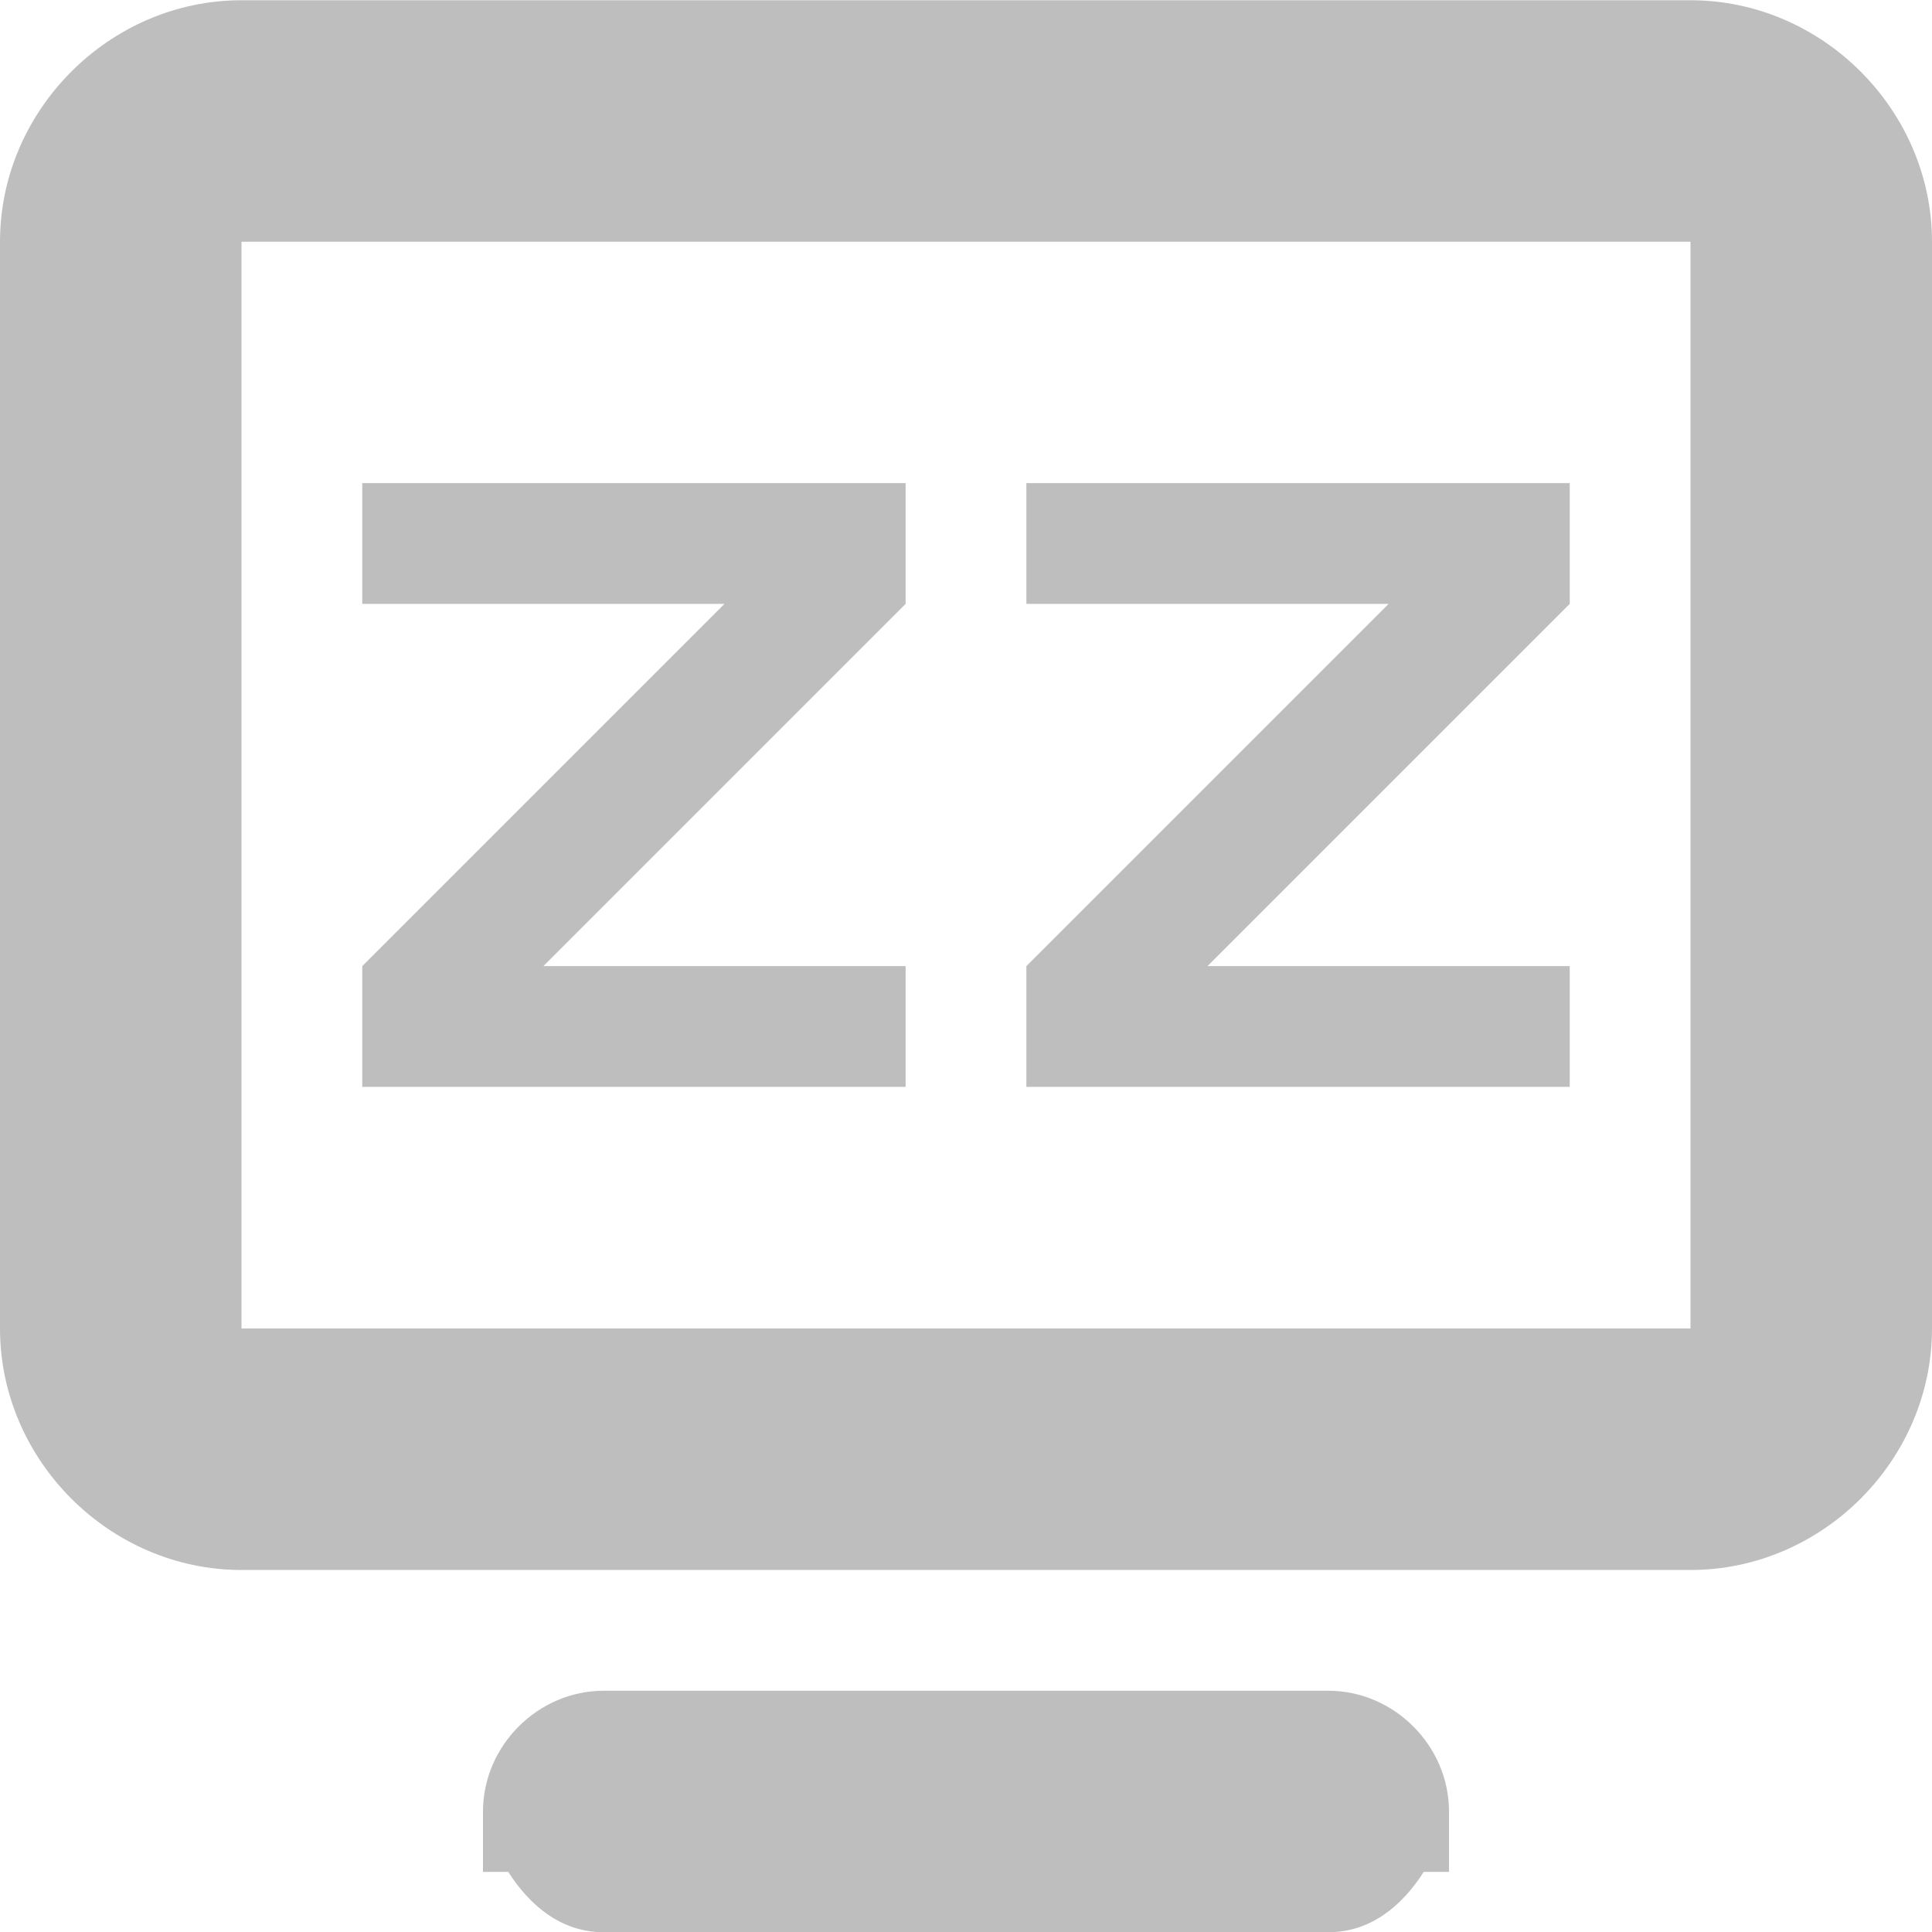
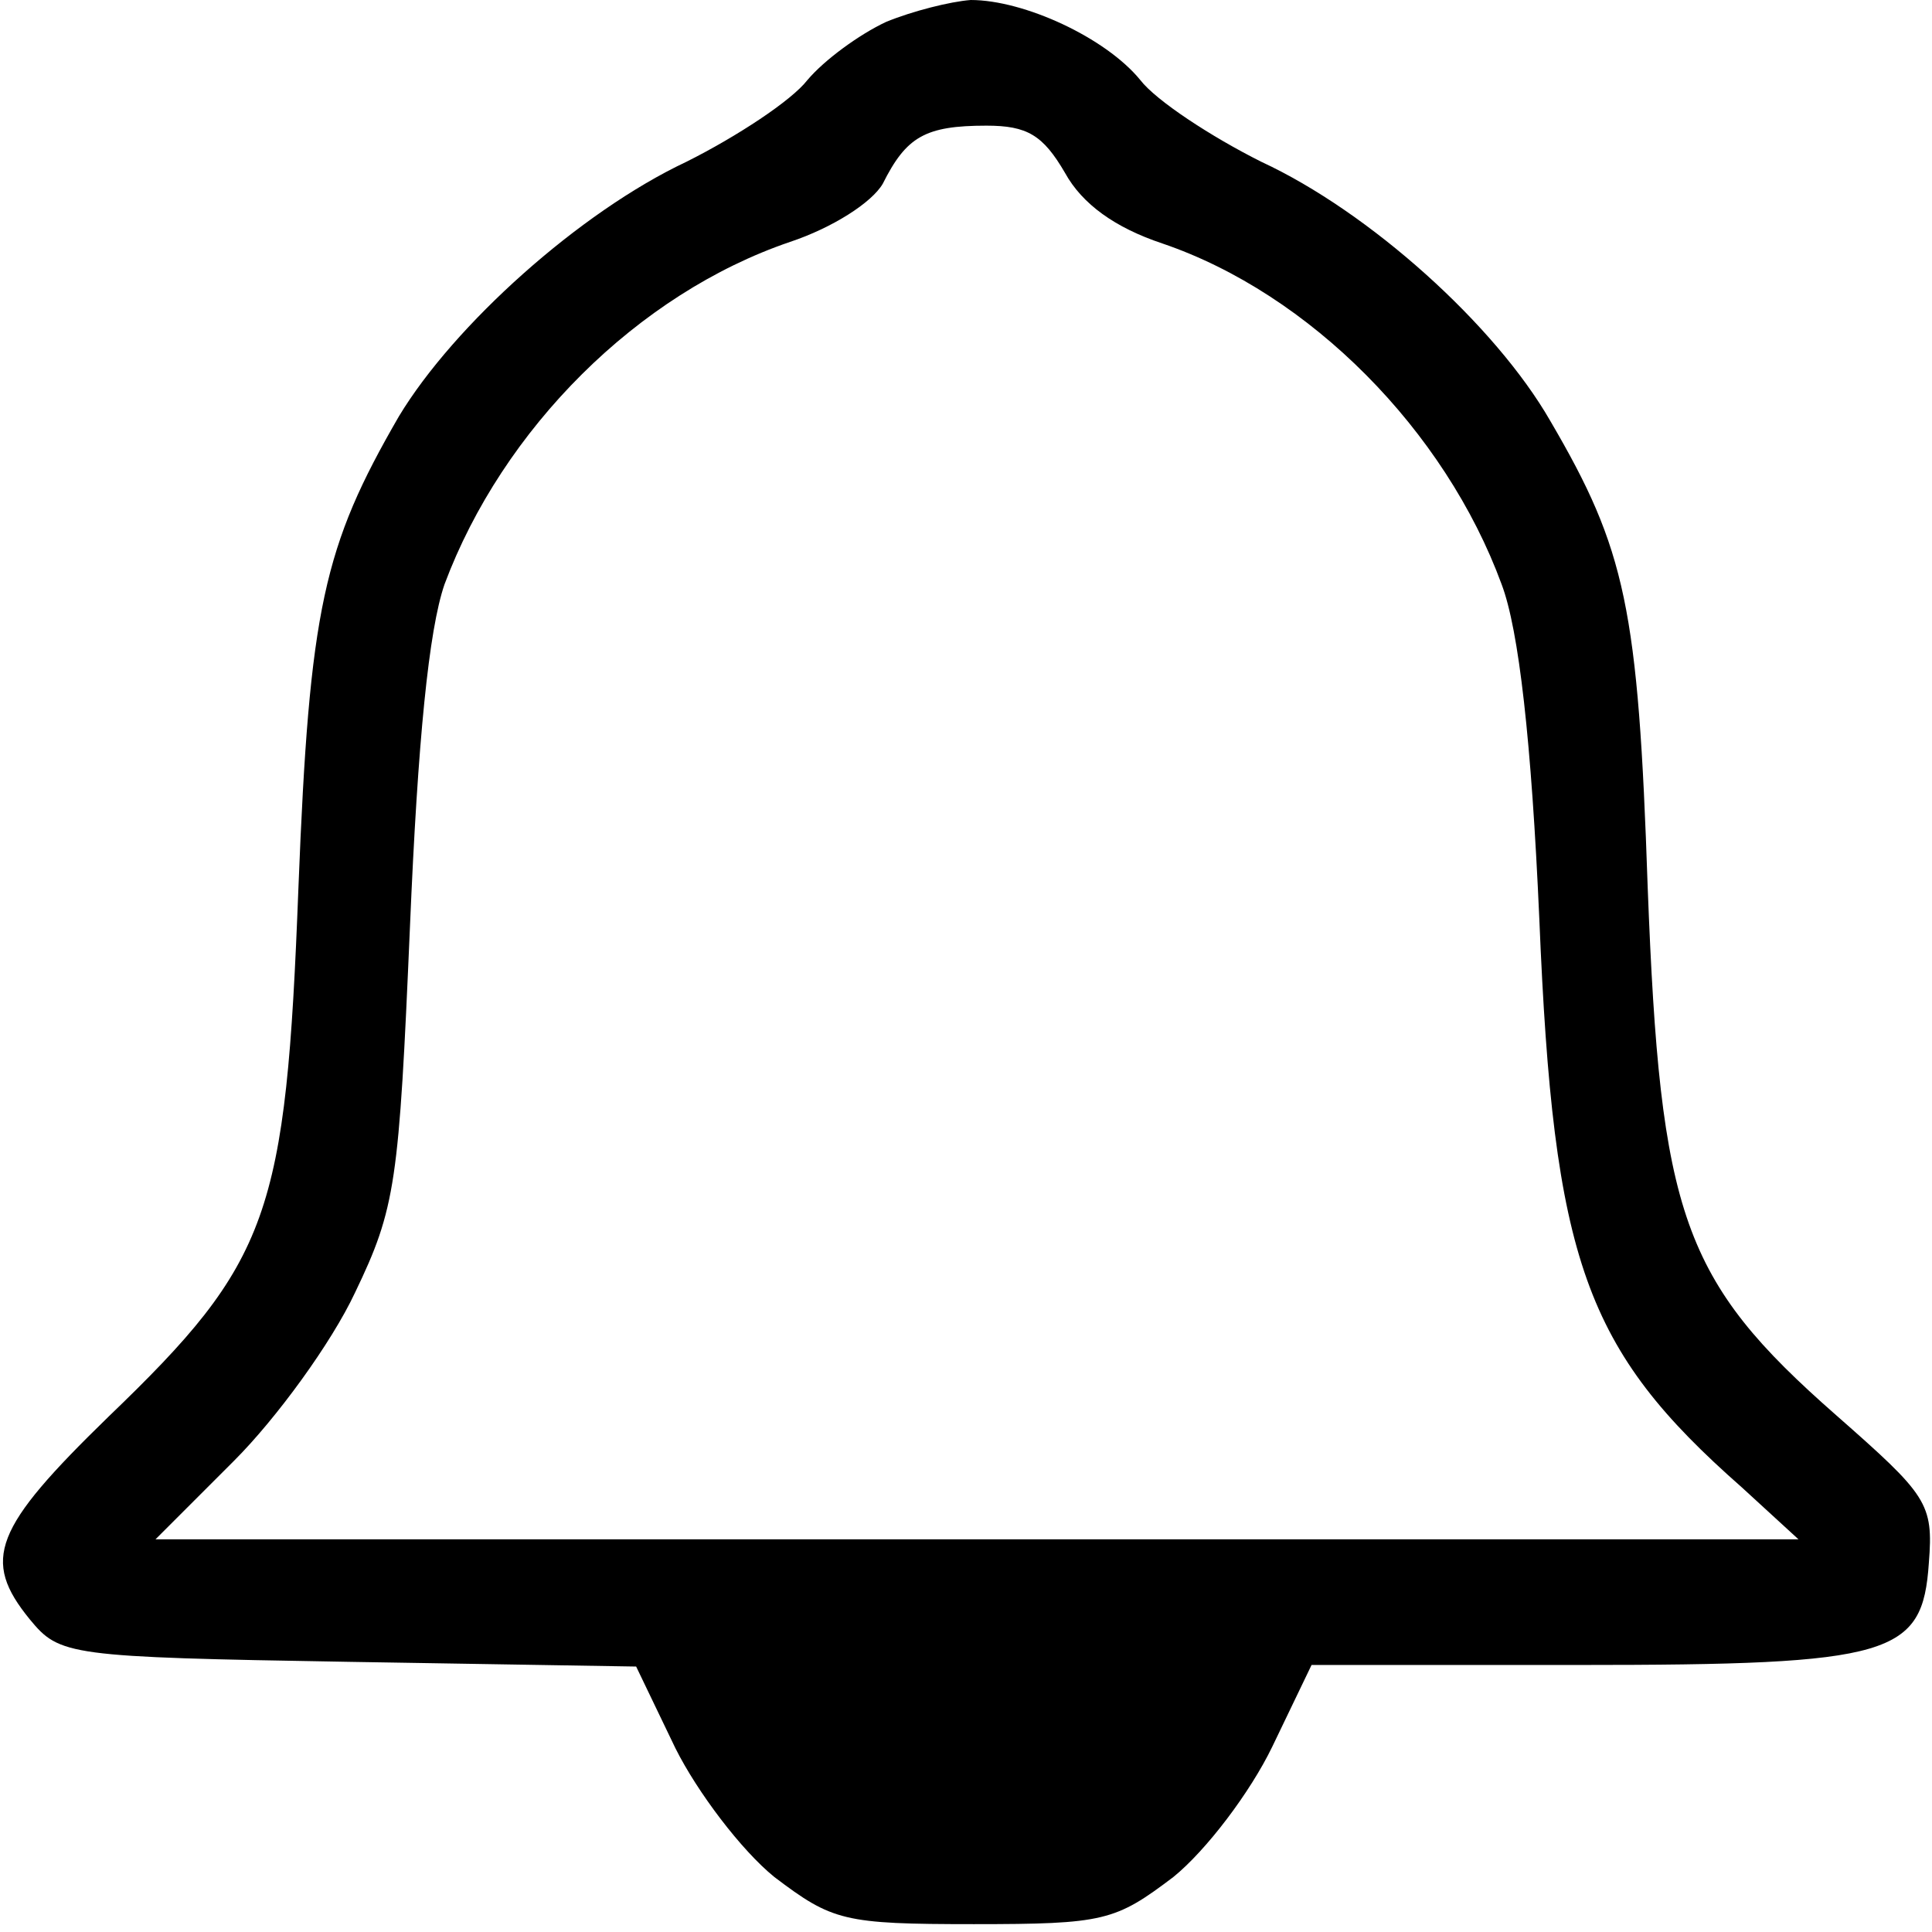
- <svg xmlns="http://www.w3.org/2000/svg" height="16" width="16" version="1.1">
-   <g fill="#bebebe">
-     <path d="m3 4.001 4.5-2e-7v1l-3 3h3v1h-4.5v-1l3-3h-3z" />
-     <path d="m8.5 4.001 4.5-2e-7v1l-3 3h3v1h-4.5v-1l3-3h-3z" />
-   </g>
-   <g fill="#bebebe">
-     <path d="m2 0.002c-1.091 0-2 0.909-2 2v9c0 1.091 0.909 2 2 2h12c1.091 0 2-0.909 2-2v-9c0-1.091-0.909-2-2-2h-12zm0 2h12v9h-12v-9z" />
-     <path d="m5 14.002c-0.545 0-1 0.455-1 1v0.5h0.209c0.179 0.28 0.439 0.5 0.791 0.5h6c0.352 0 0.612-0.22 0.791-0.5h0.209v-0.5c0-0.545-0.455-1-1-1h-6z" />
+ <svg xmlns="http://www.w3.org/2000/svg" width="123pt" height="123pt" version="1.0" viewBox="0 0 123 123">
+   <g transform="translate(0 123) scale(.1 -.1)">
+     <path d="m564 1216c-17-8-39-24-50-37-10-13-45-36-77-52-68-32-148-104-183-162-48-83-57-122-64-300-8-209-18-238-121-337-73-71-81-91-50-129 19-23 24-24 203-27l183-3 25-52c14-28 42-65 63-82 37-28 44-30 127-30s90 2 127 30c21 17 49 54 63 83l25 52h170c200 0 219 6 223 65 3 38-1 43-59 94-98 86-112 127-120 336-6 178-14 215-62 297-35 61-115 133-184 165-32 16-67 39-77 52-22 27-74 51-108 51-13-1-37-7-54-14zm114-96c11-20 32-35 62-45 94-32 180-119 216-217 11-29 19-100 24-213 9-218 29-274 129-362l36-33h-523-523l50 50c27 27 62 75 77 107 26 54 28 70 35 233 5 119 12 189 22 218 37 99 123 185 220 218 27 9 52 25 59 37 15 30 27 37 66 37 26 0 36-6 50-30z" />
  </g>
</svg>
